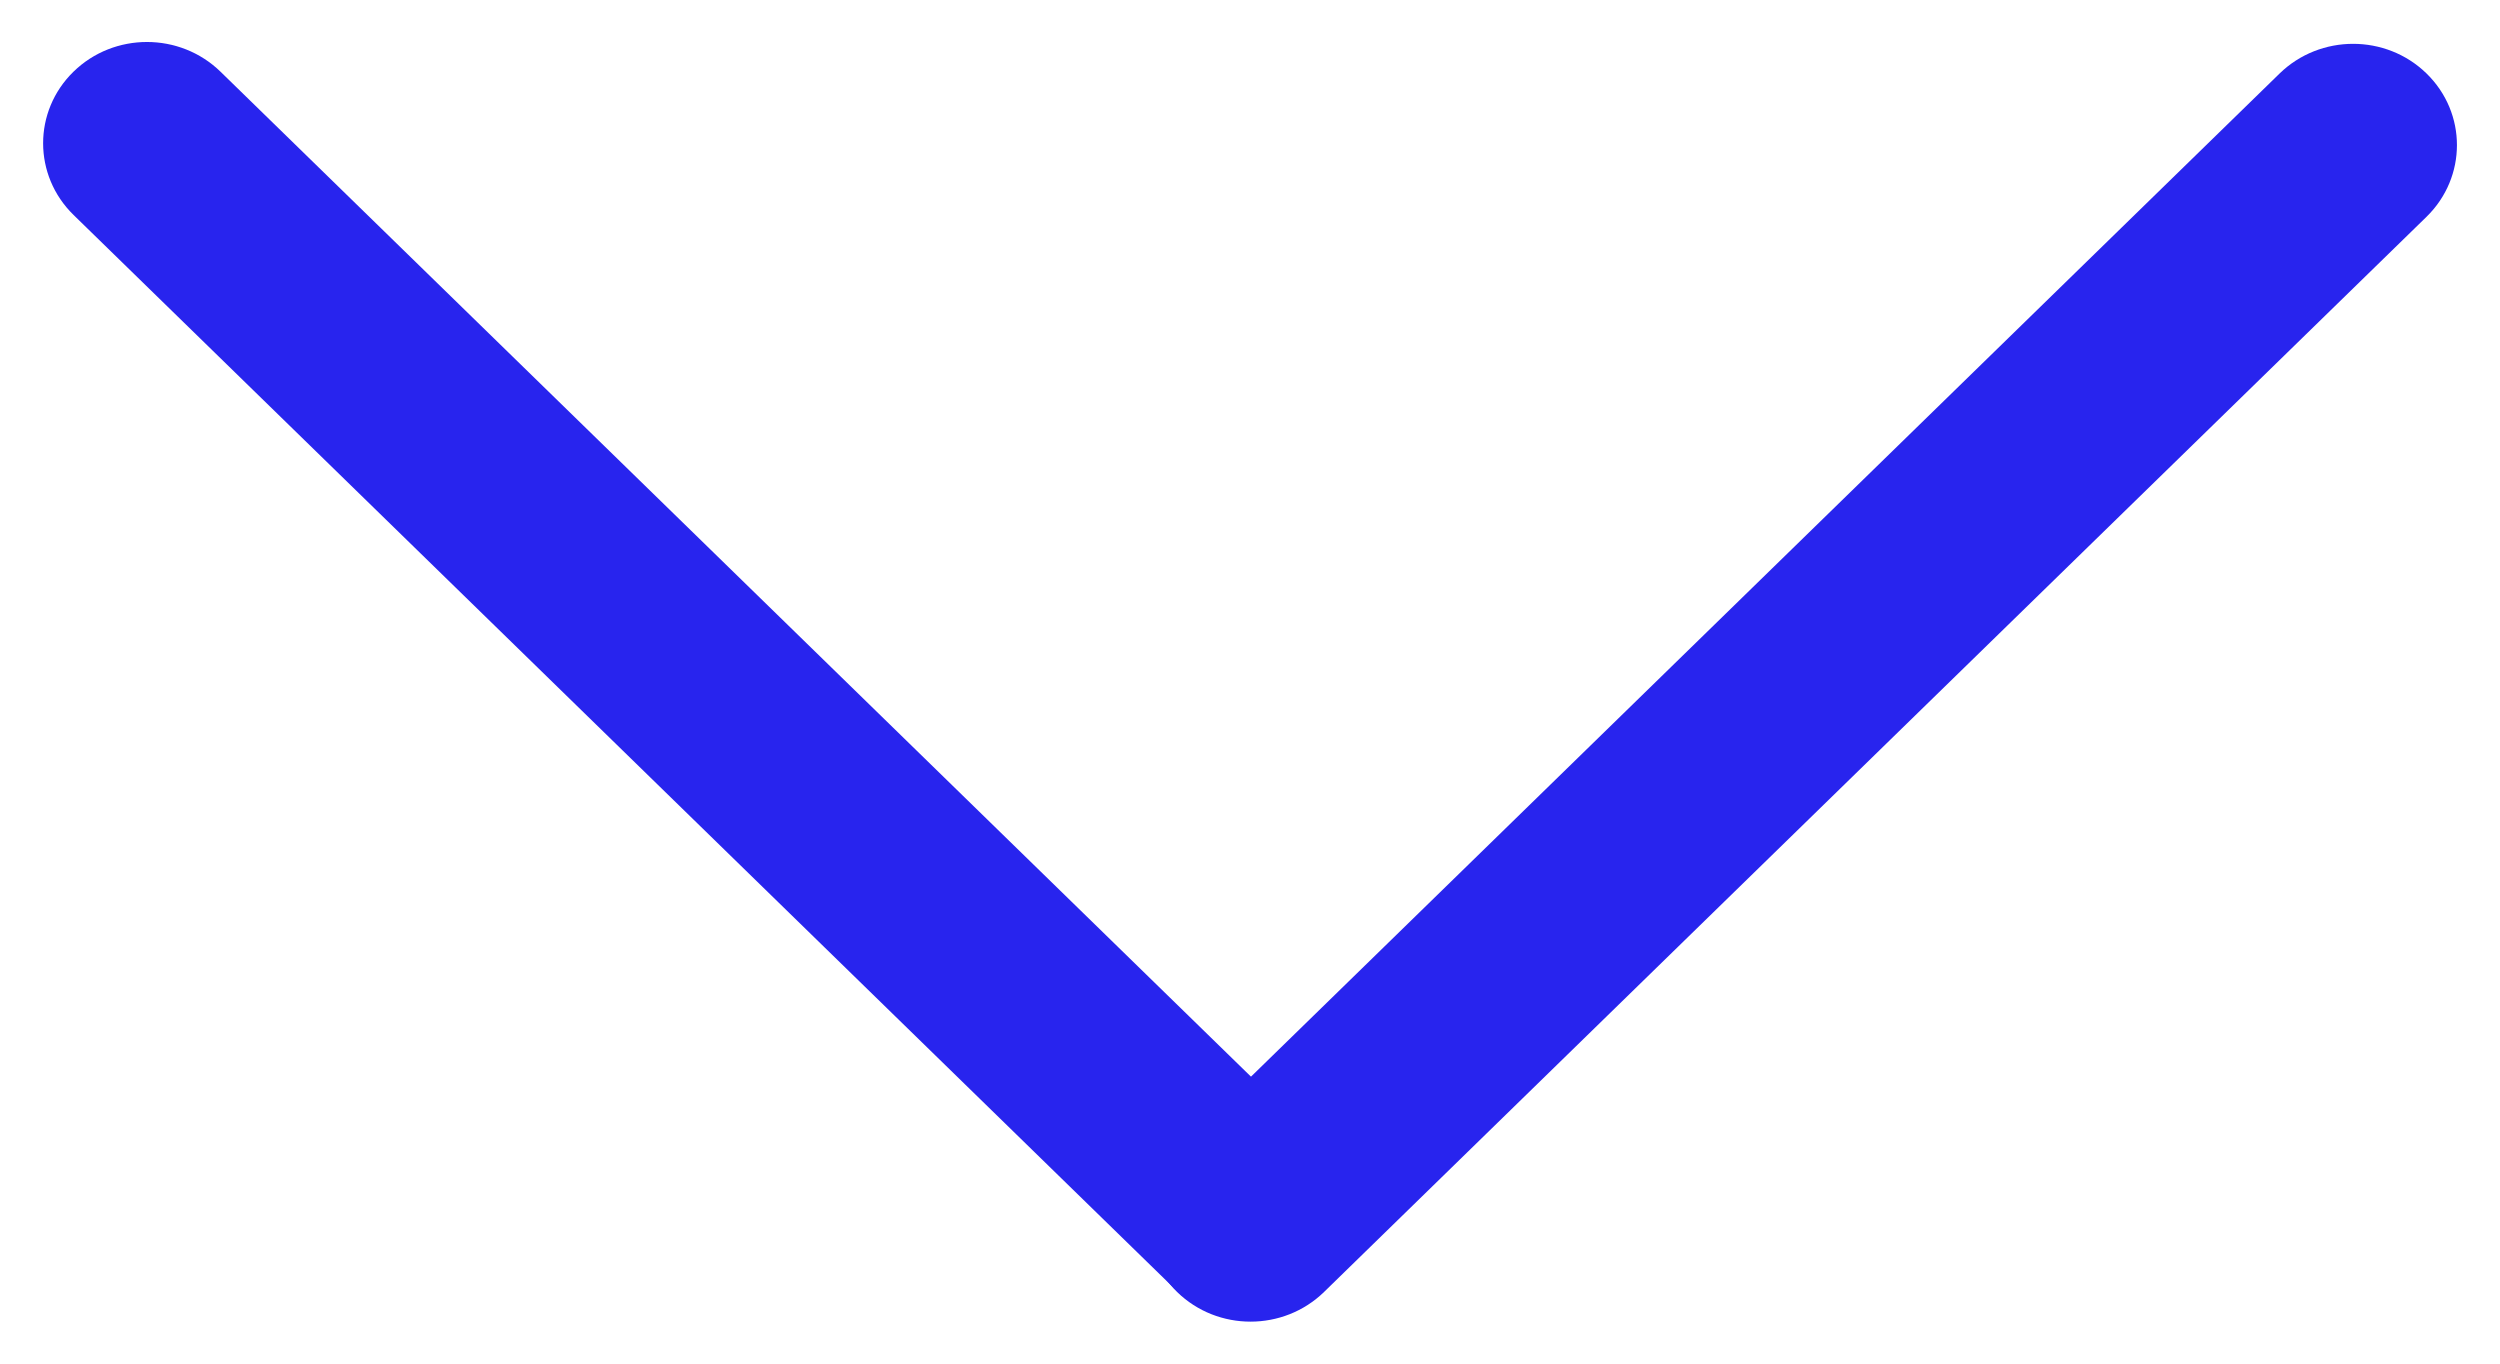
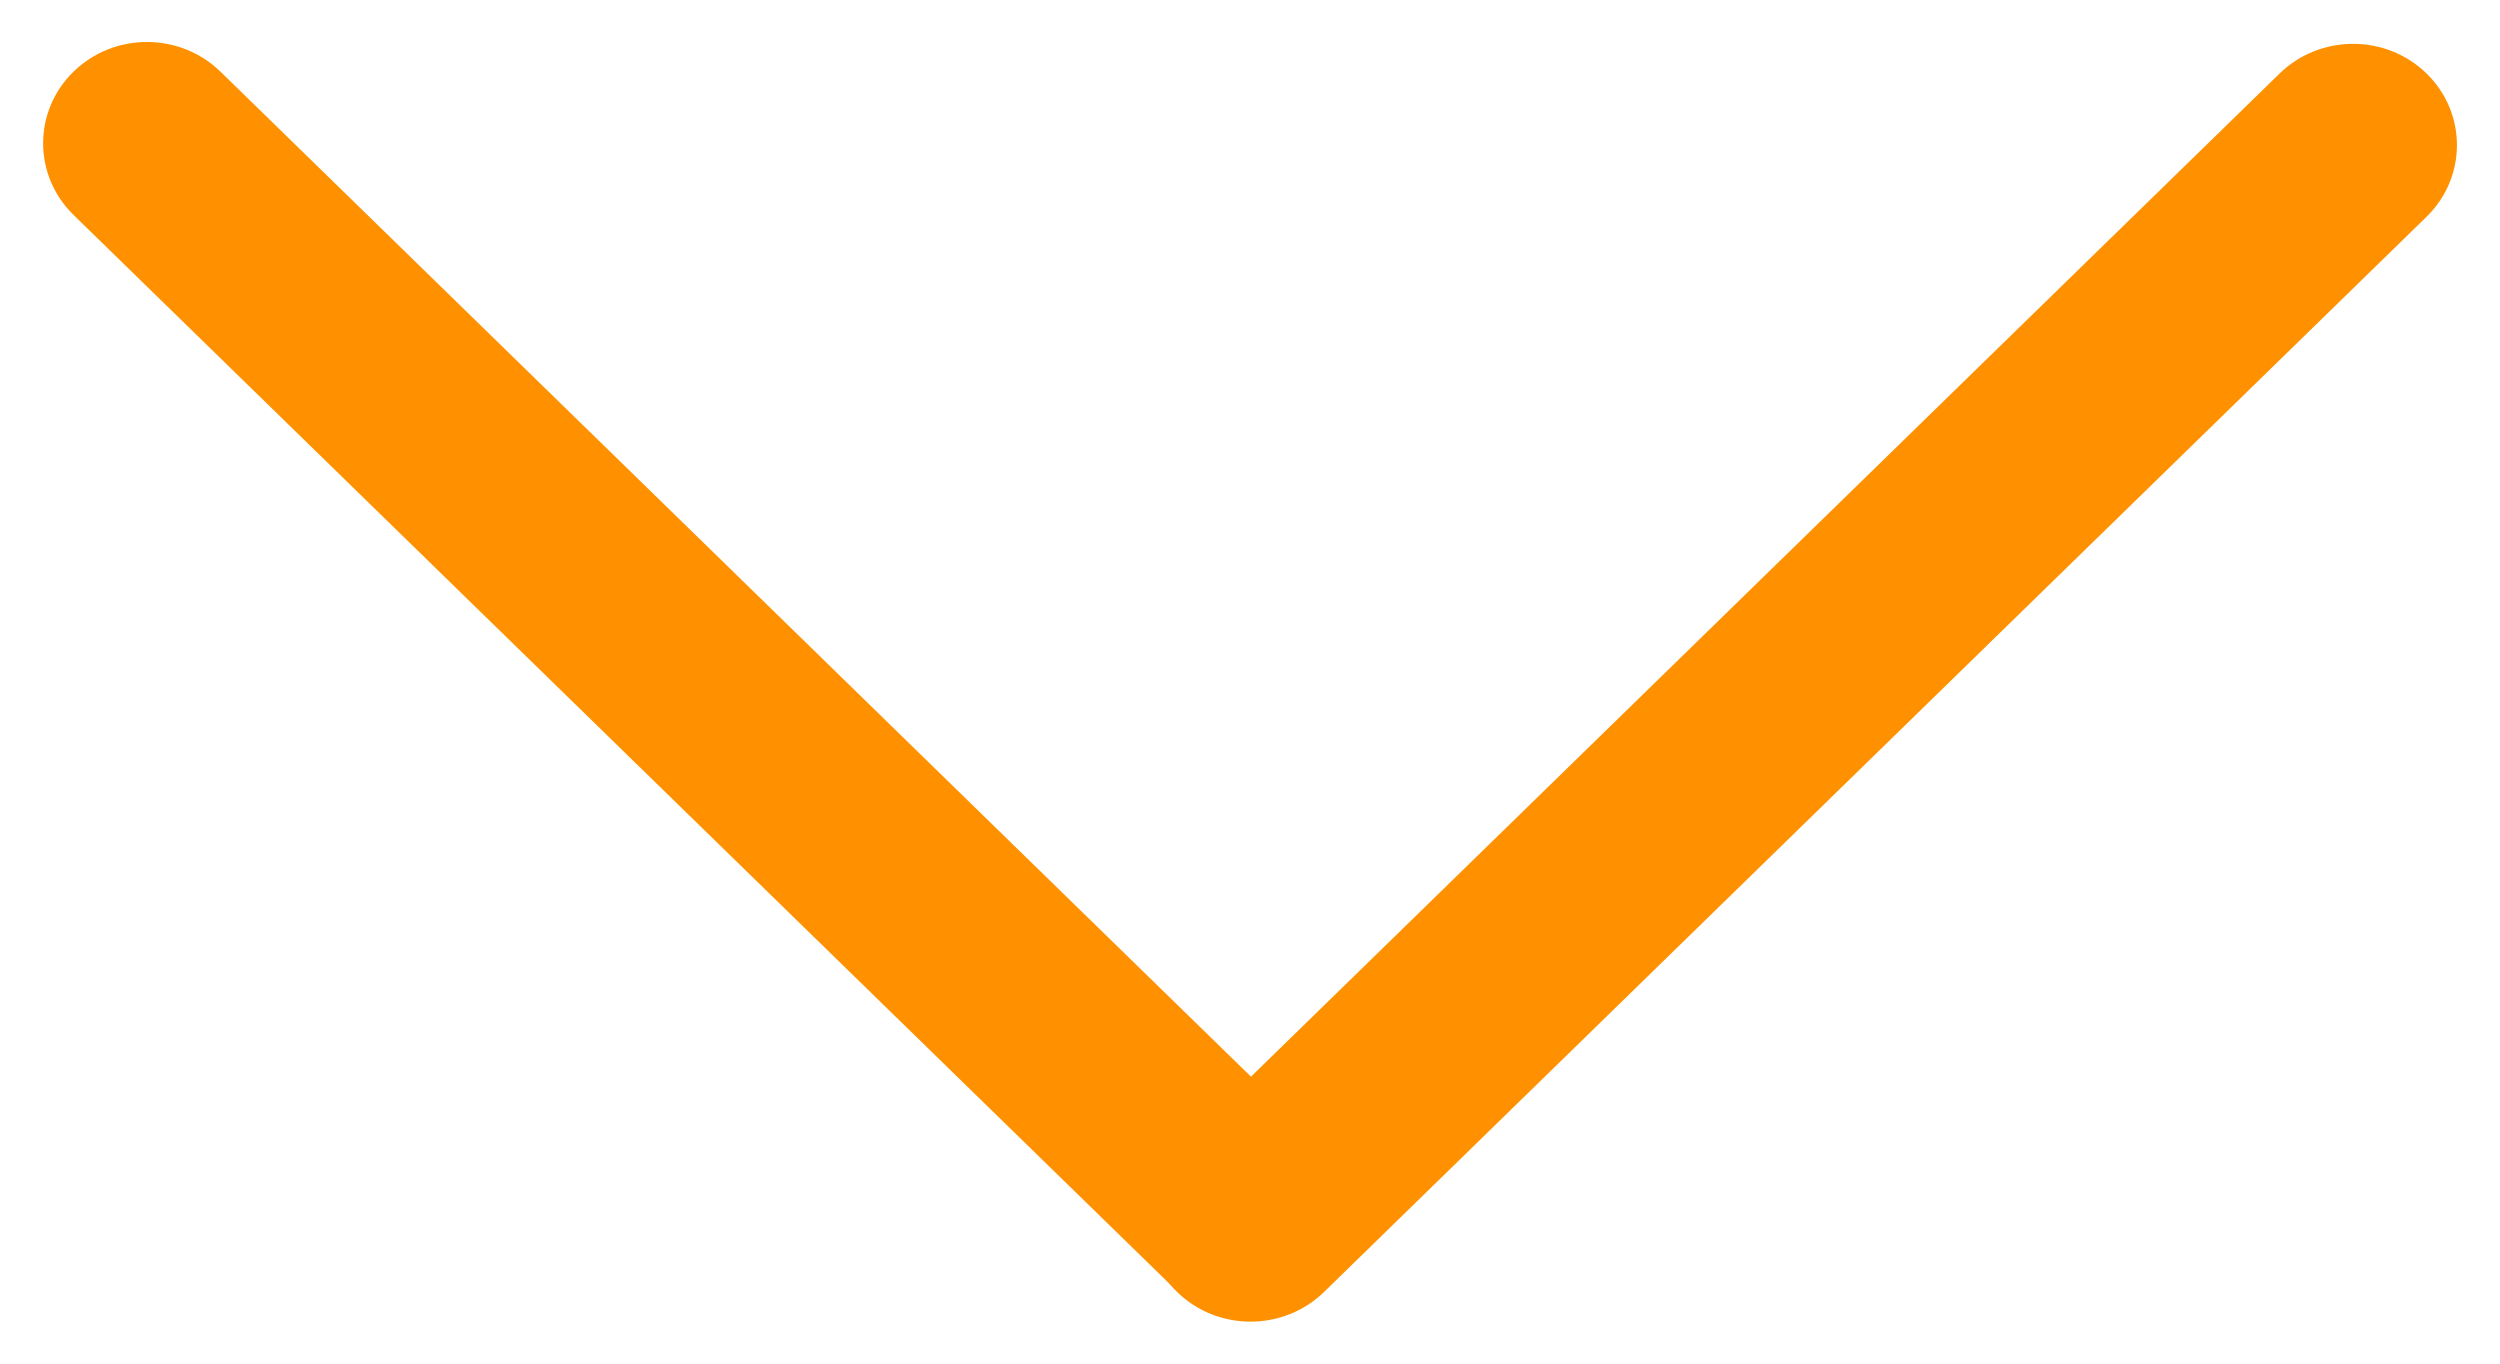
<svg xmlns="http://www.w3.org/2000/svg" width="11" height="6" viewBox="0 0 11 6" fill="none">
-   <rect width="7.679" height="0.903" rx="0.452" transform="matrix(0.715911 0.698191 -0.715911 0.698191 0.646759 0)" fill="#2824EE" />
-   <rect width="7.679" height="0.903" rx="0.452" transform="matrix(-0.715911 0.698191 -0.715911 -0.698191 11 0.63858)" fill="#2824EE" />
+   <rect width="7.679" height="0.903" rx="0.452" transform="matrix(0.715911 0.698191 -0.715911 0.698191 0.646759 0)" fill="#ff9100" />
+   <rect width="7.679" height="0.903" rx="0.452" transform="matrix(-0.715911 0.698191 -0.715911 -0.698191 11 0.63858)" fill="#ff9100" />
</svg>
